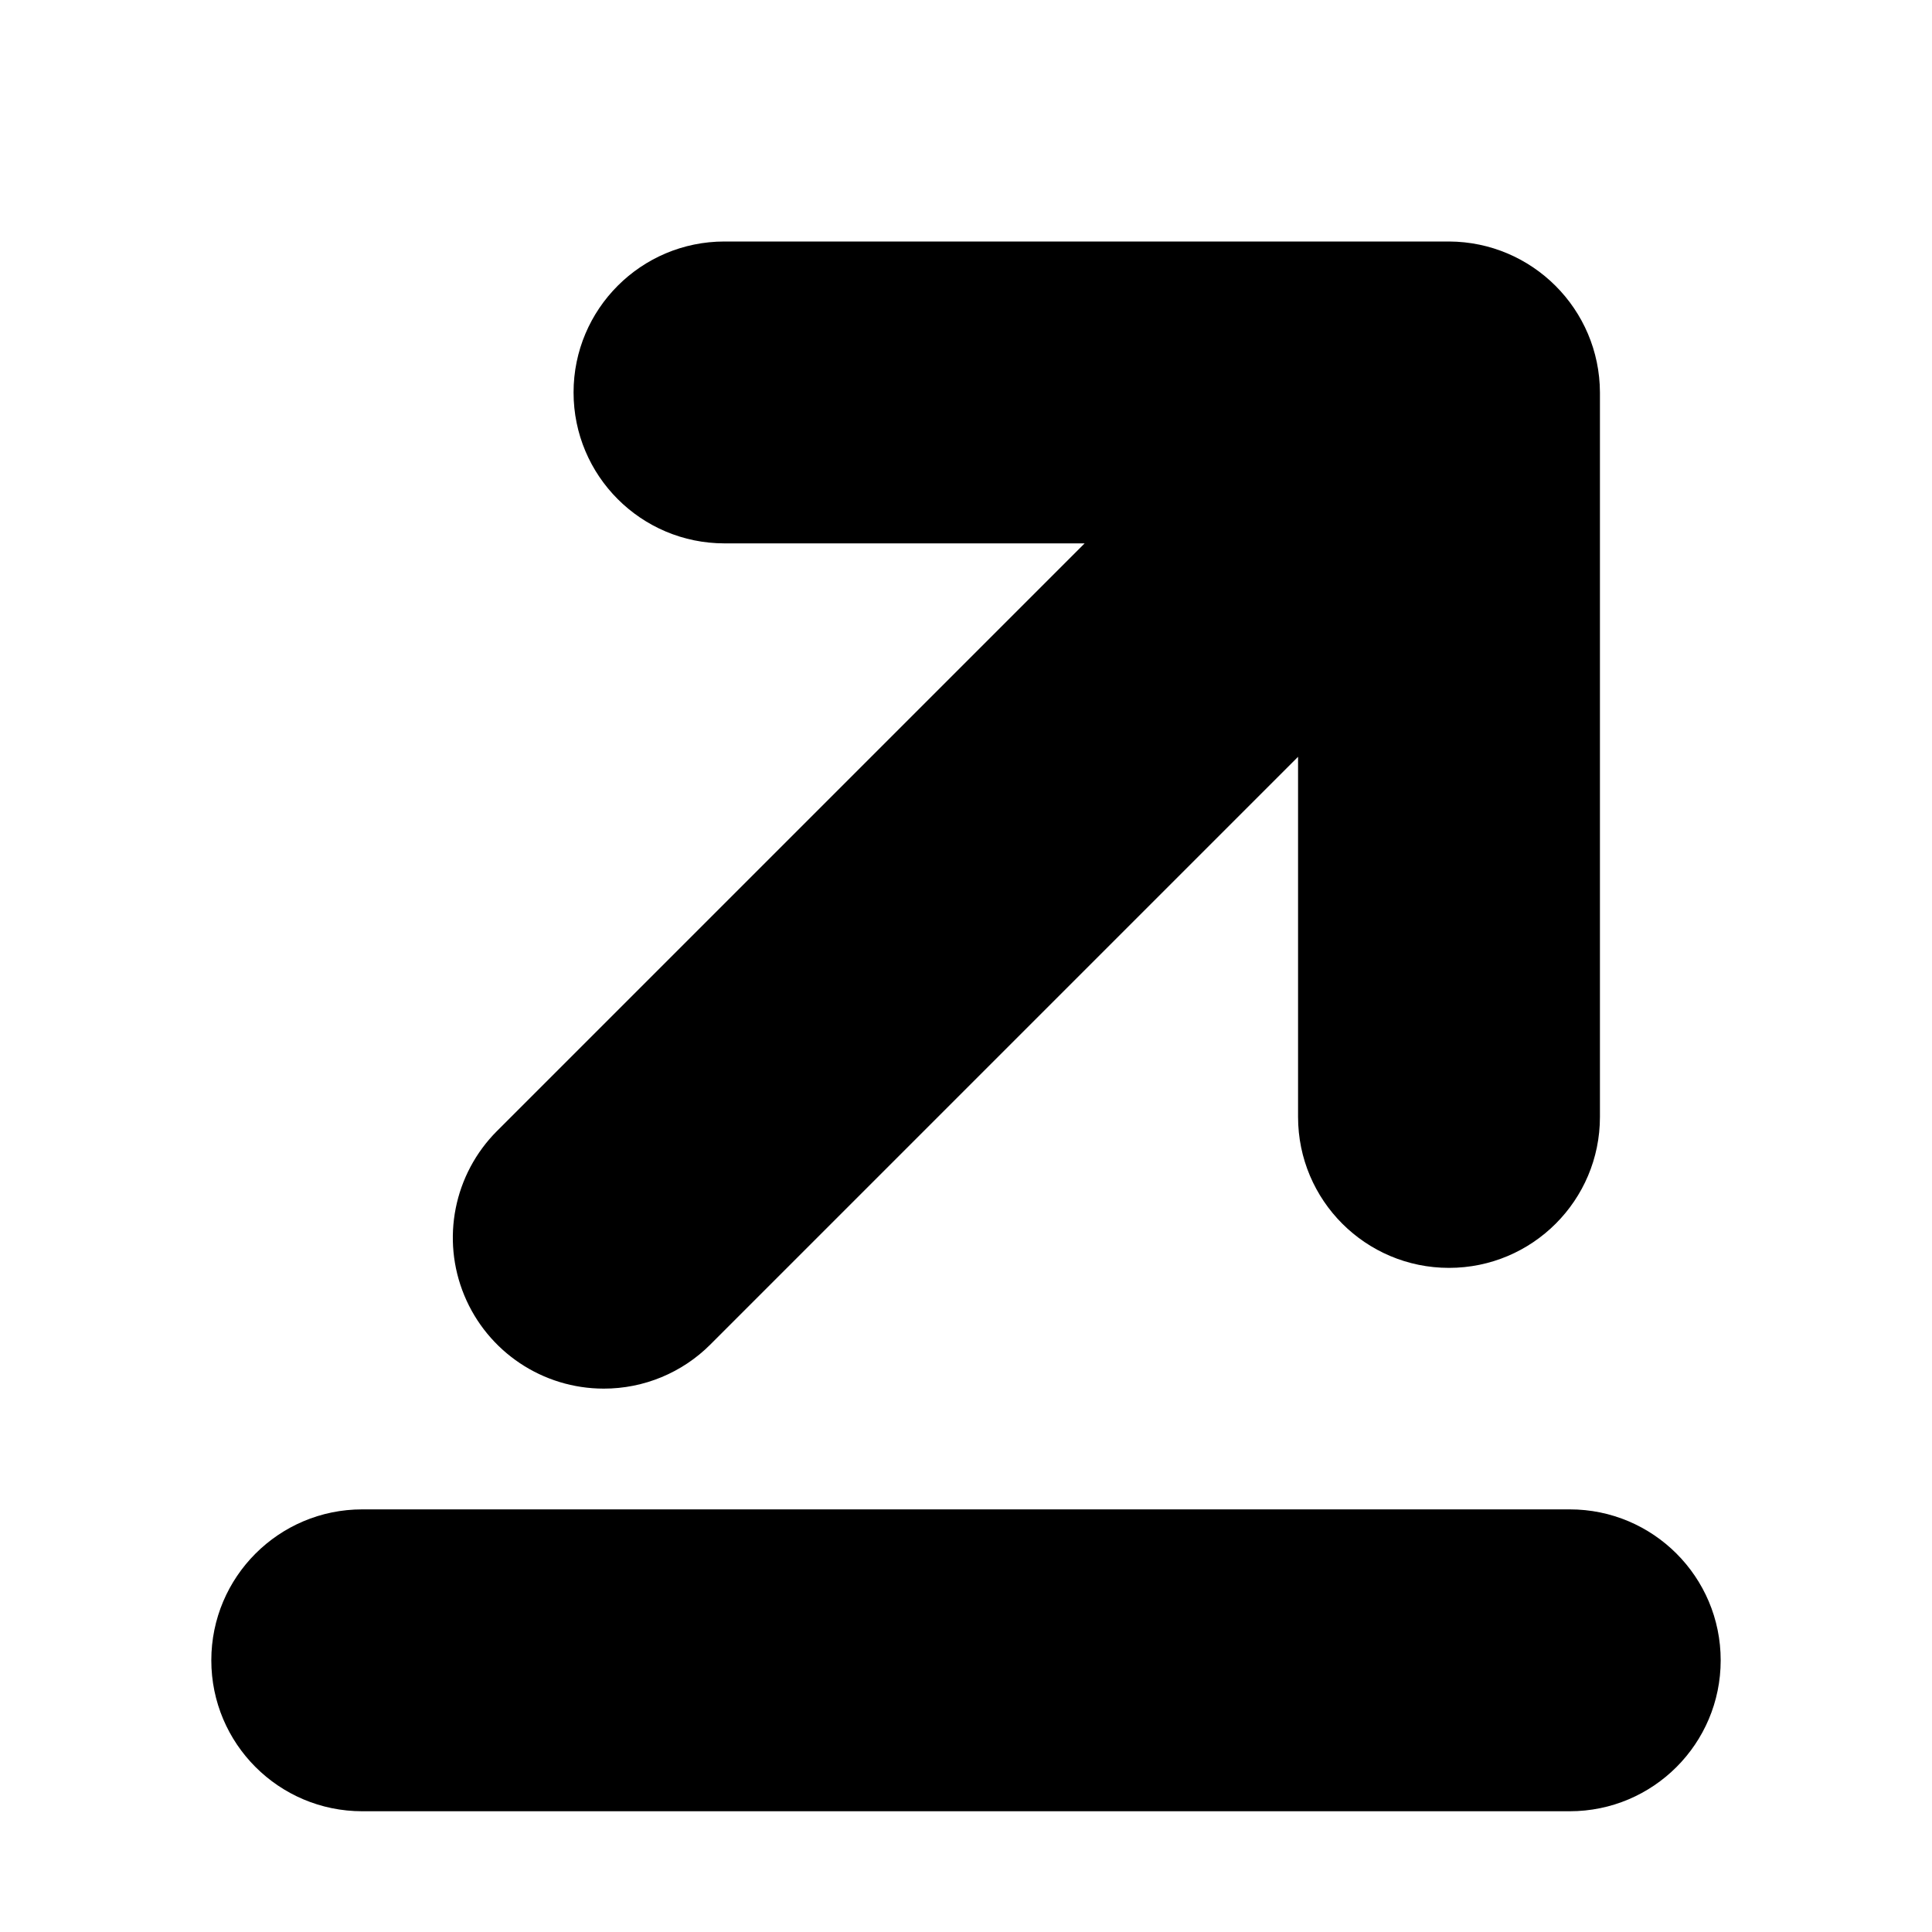
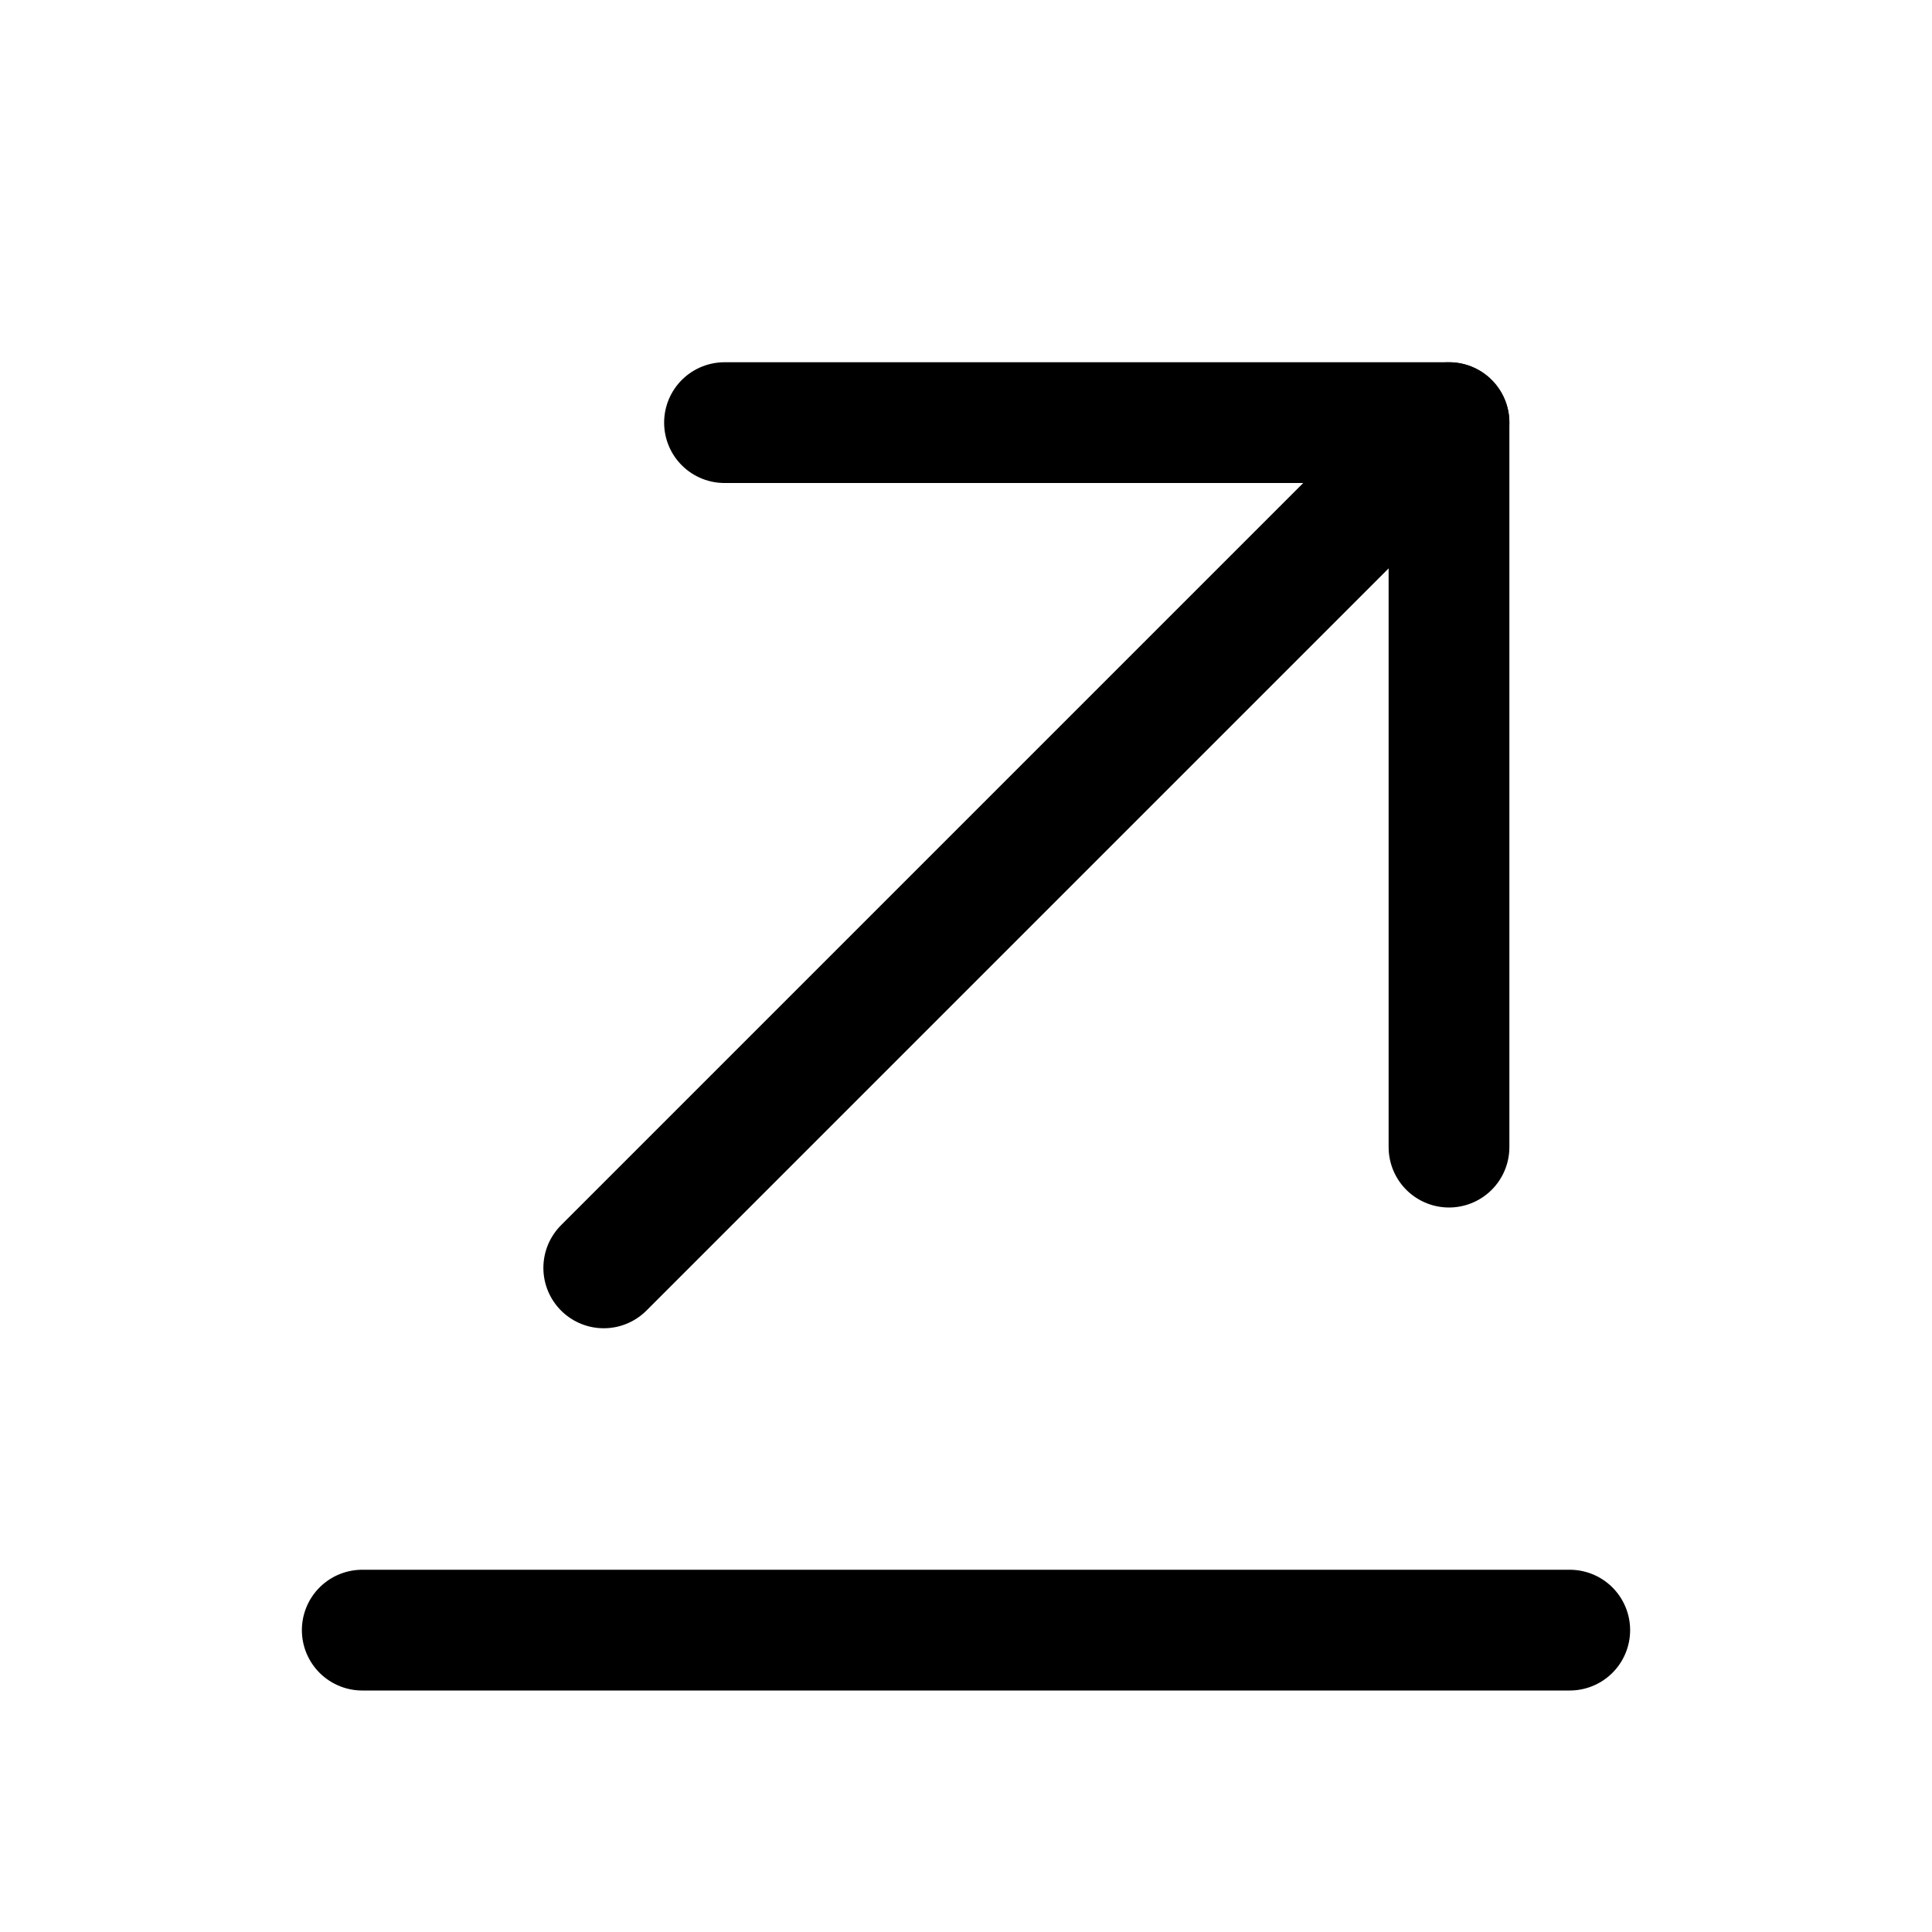
<svg xmlns="http://www.w3.org/2000/svg" id="Layer_1" data-name="Layer 1" viewBox="0 0 256 256">
+   <rect x="256" width="256" height="256" fill="none" />
  <rect width="256" height="256" fill="none" />
  <rect width="256" height="256" fill="none" />
-   <g>
-     <path d="M80,184a19.935,19.935,0,0,0,14.141-5.859L172,100.281V148a20,20,0,0,0,40,0V52a20.076,20.076,0,0,0-20-20H96a20,20,0,0,0,0,40h47.719L65.859,149.859A20,20,0,0,0,80,184Z" />
-     <path d="M208,200H48a20,20,0,0,0,0,40H208a20,20,0,0,0,0-40Z" />
-   </g>
+   <line x1="80" y1="168" x2="192" y2="56" fill="none" stroke="#000" stroke-linecap="round" stroke-linejoin="round" stroke-width="16" />
+   <polyline points="192 152 192 56 96 56" fill="none" stroke="#000" stroke-linecap="round" stroke-linejoin="round" stroke-width="16" />
+   <line x1="48" y1="216" x2="208" y2="216" fill="none" stroke="#000" stroke-linecap="round" stroke-linejoin="round" stroke-width="16" />
</svg>
